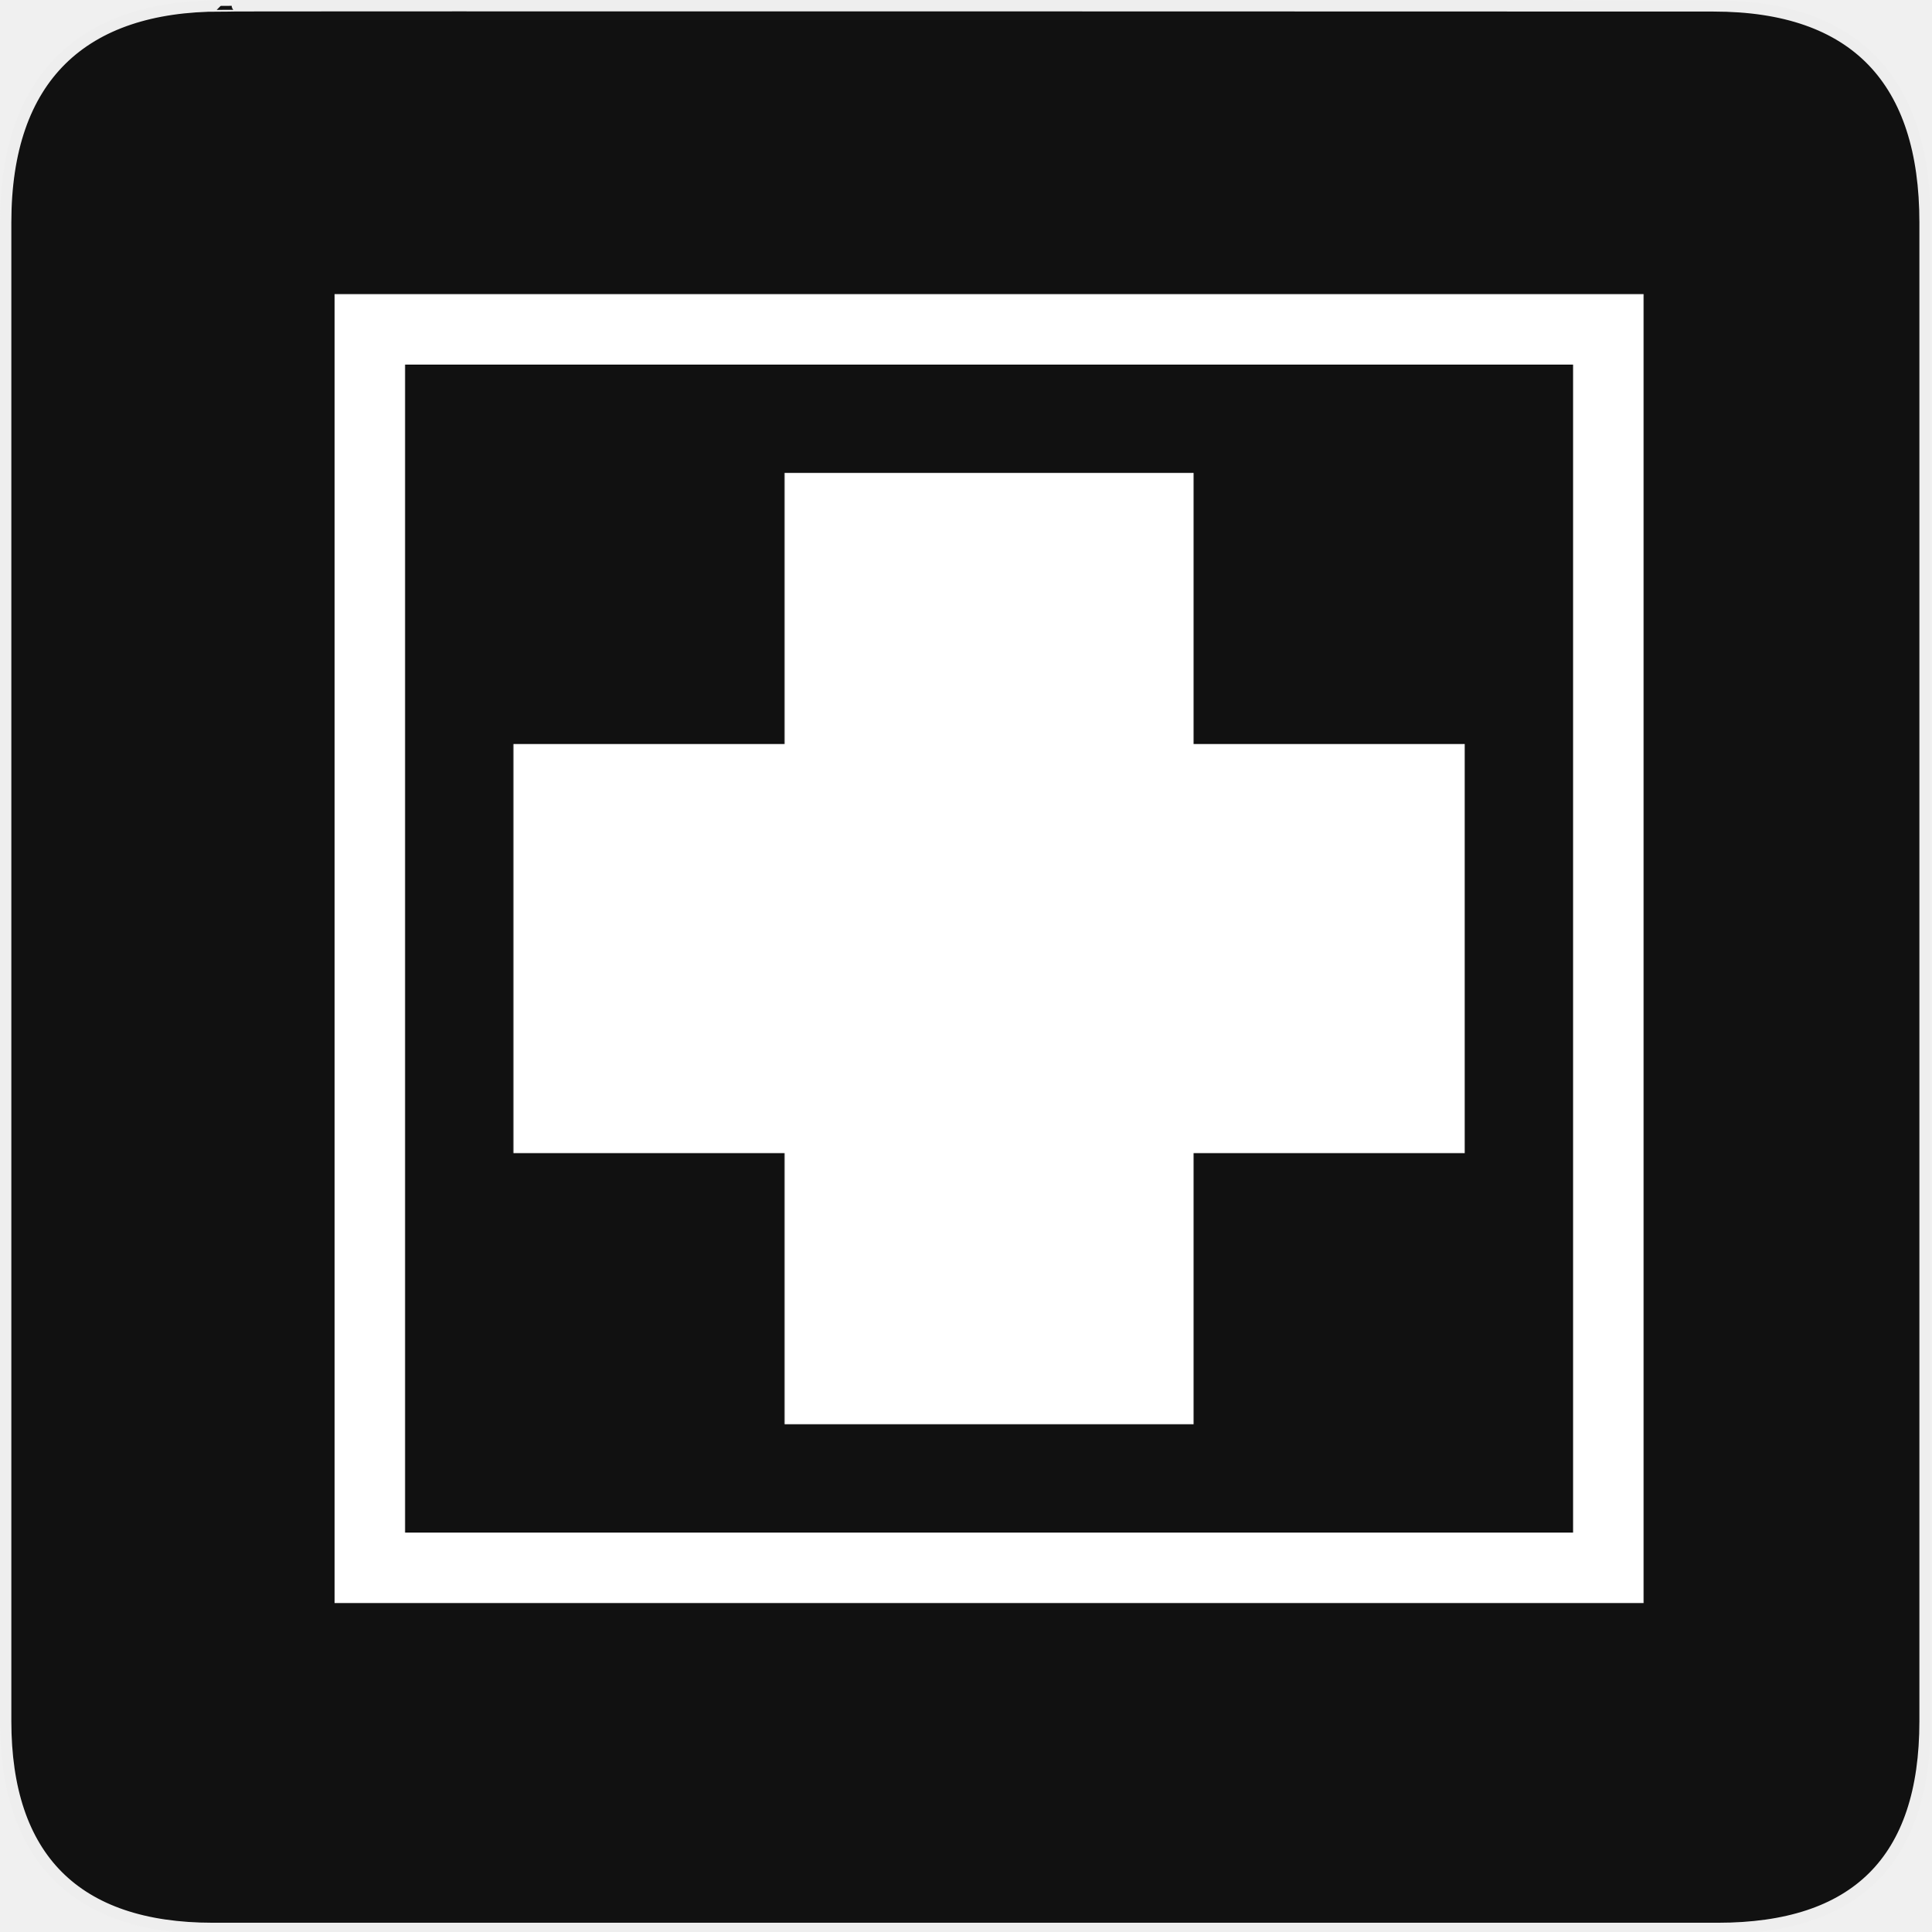
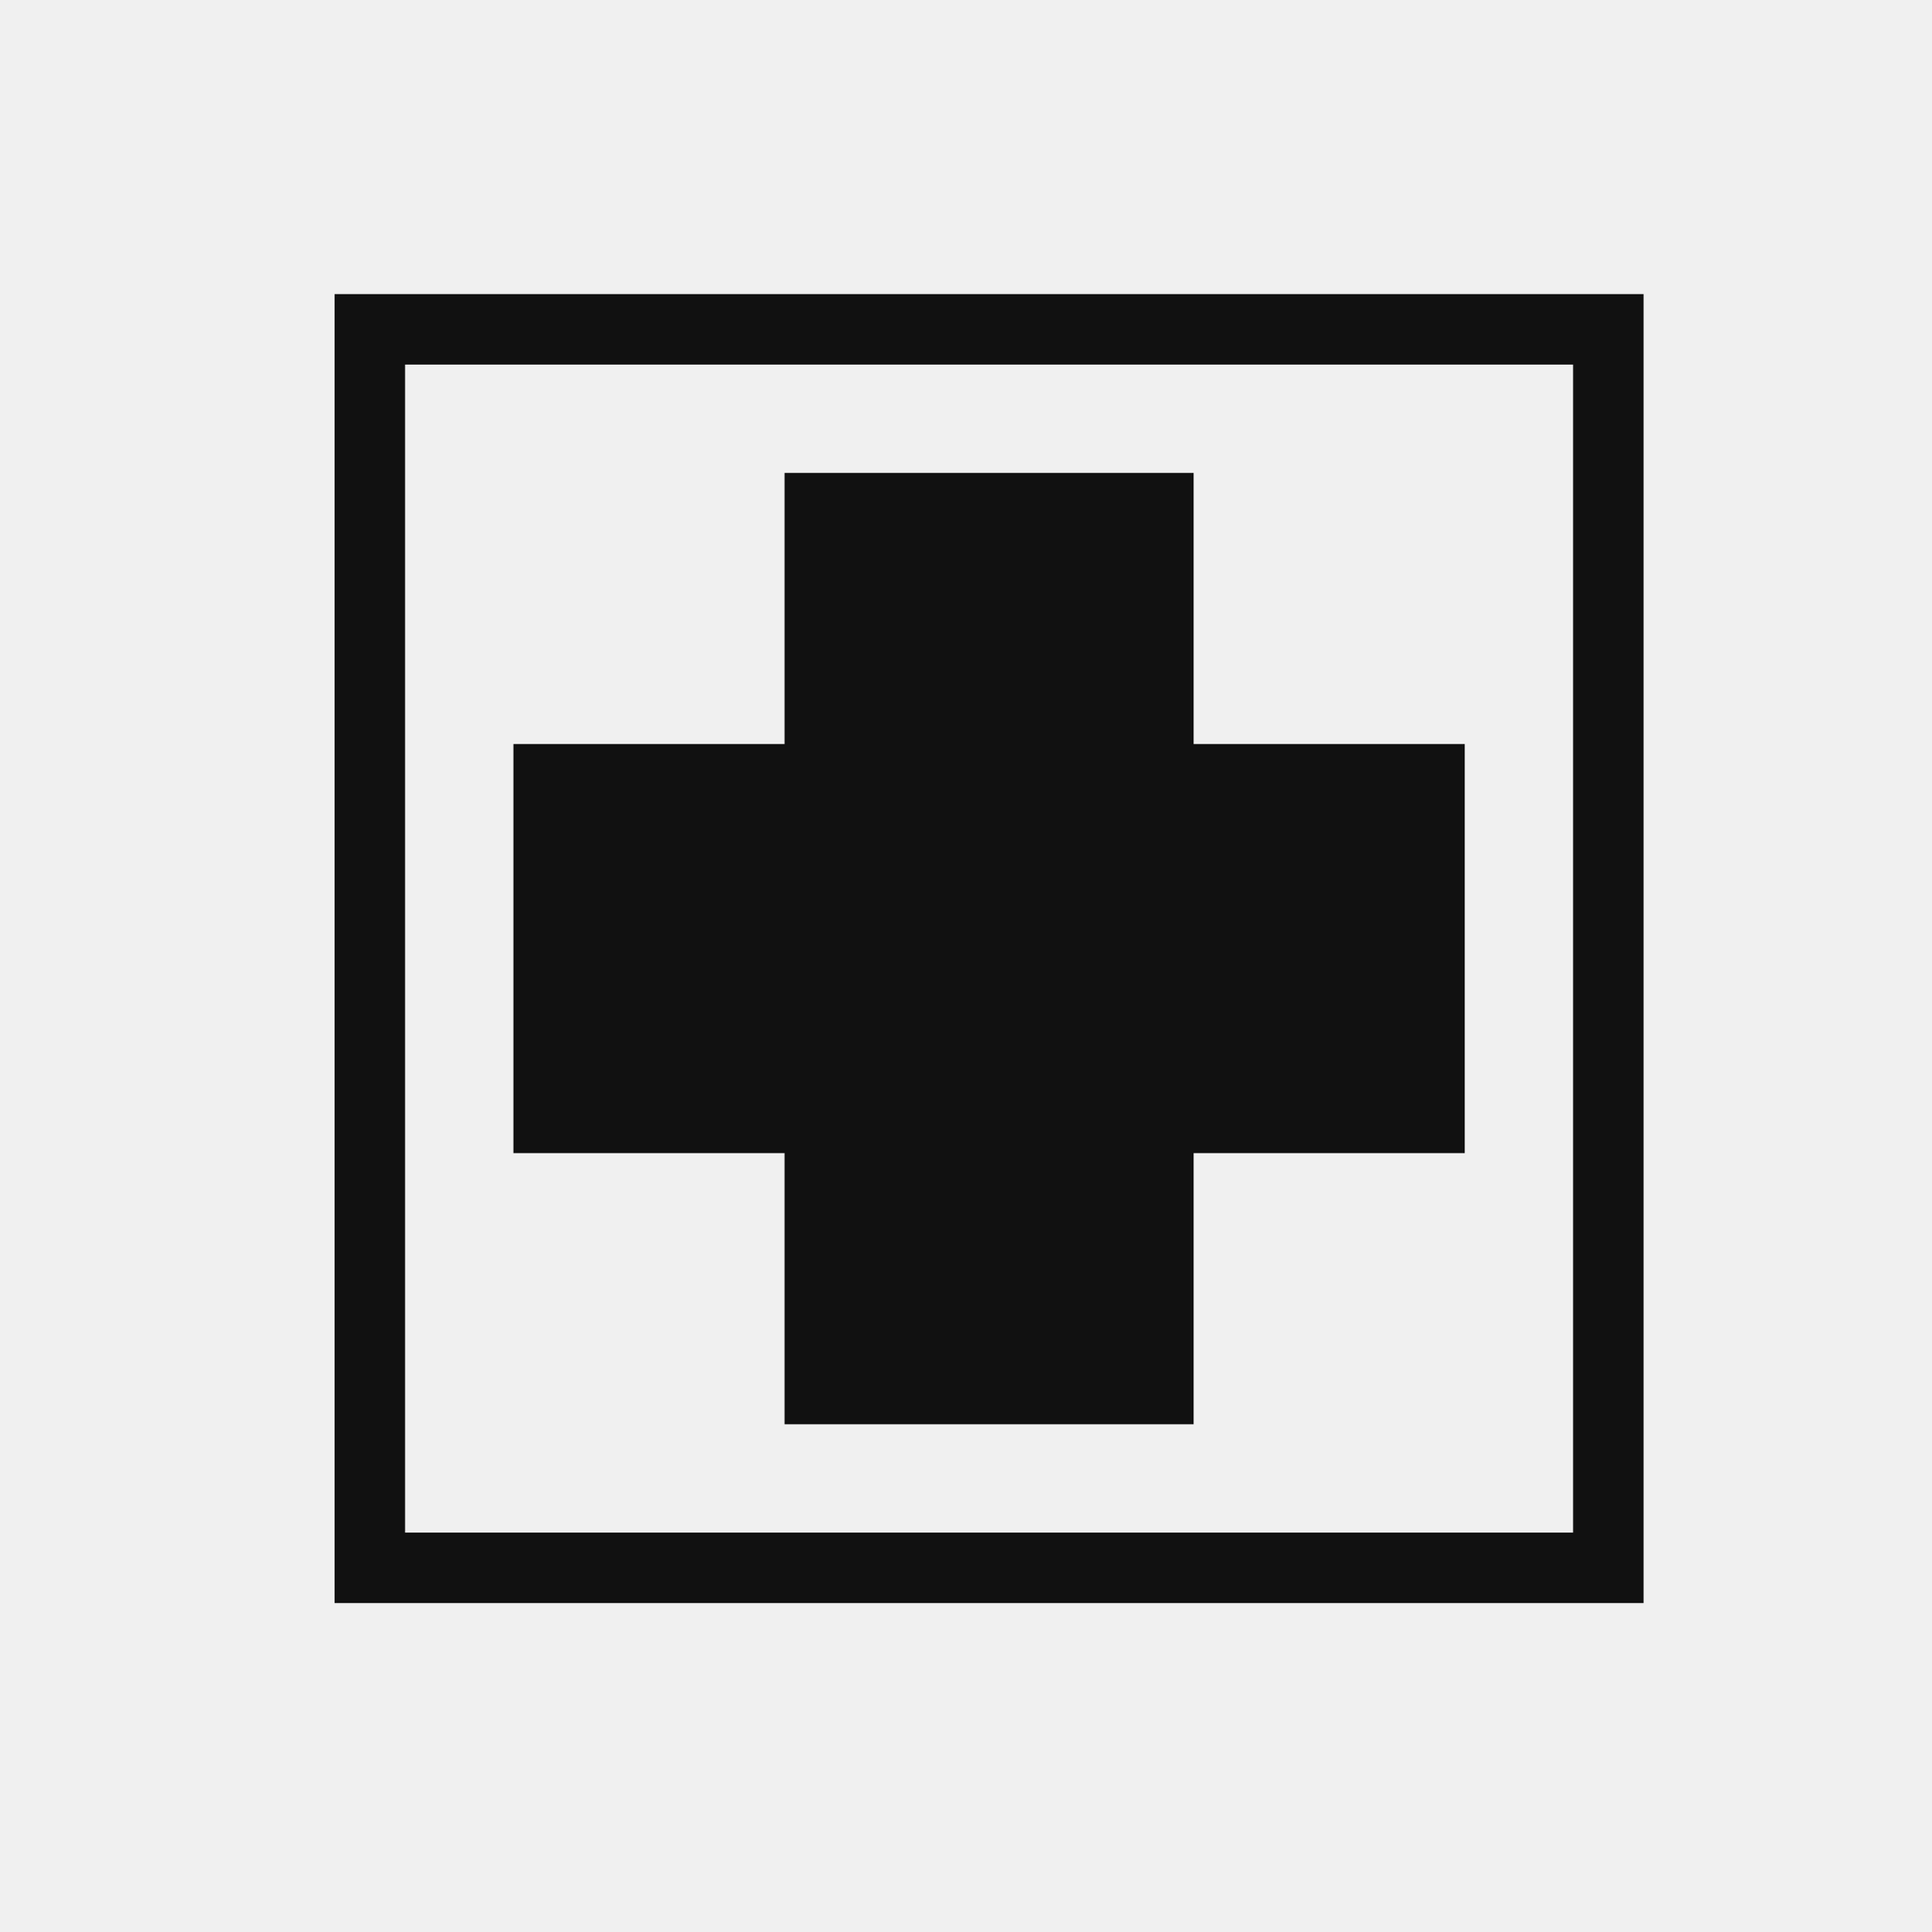
<svg xmlns="http://www.w3.org/2000/svg" version="1.0" width="580" height="580" id="svg2">
  <defs id="defs4">
    <symbol viewBox="244.5 110 489 219.9" id="symbol-university">
      <path id="path4460" d="M79,43l57,119c0,0,21-96,104-96s124,106,124,106l43-133l82-17L0,17L79,43z" />
      <path id="path4462" d="M94,176l-21,39" stroke-width="20" stroke="#000000" fill="none" />
      <path id="path4464" d="M300,19c0,10.5-22.6,19-50.5,19S199,29.5,199,19s22.6-19,50.5-19S300,8.5,300,19z" />
      <path id="path4466" d="M112,216l-16-38L64,88c0,0-9-8-4-35s16-24,16-24" stroke-width="20" stroke="#000000" ill="none" />
    </symbol>
    <marker style="overflow:visible;" id="Arrow2Lend" refX="0.0" refY="0.0" orient="auto">
      <path transform="scale(1.1) rotate(180) translate(1,0)" d="M 8.719,4.034 L -2.207,0.016 L 8.719,-4.002 C 6.973,-1.63 6.983,1.616 8.719,4.034 z " style="font-size:12.0;fill-rule:evenodd;stroke-width:0.625;stroke-linejoin:round;" id="path4137" />
    </marker>
    <marker style="overflow:visible;" id="Arrow1Mend" refX="0.0" refY="0.0" orient="auto">
      <path transform="scale(0.4) rotate(180) translate(10,0)" style="fill-rule:evenodd;stroke:#000000;stroke-width:1.0pt;marker-start:none;" d="M 0.0,0.0 L 5.0,-5.0 L -12.5,0.0 L 5.0,5.0 L 0.0,0.0 z " id="path4125" />
    </marker>
    <marker style="overflow:visible" id="TriangleOutL" refX="0.0" refY="0.0" orient="auto">
      <path transform="scale(0.8)" style="fill-rule:evenodd;stroke:#000000;stroke-width:1.0pt;marker-start:none" d="M 5.77,0.0 L -2.88,5.0 L -2.88,-5.0 L 5.77,0.0 z " id="path4214" />
    </marker>
    <marker style="overflow:visible;" id="Arrow1Lend" refX="0.0" refY="0.0" orient="auto">
      <path transform="scale(0.8) rotate(180) translate(12.5,0)" style="fill-rule:evenodd;stroke:#000000;stroke-width:1.0pt;marker-start:none;" d="M 0.0,0.0 L 5.0,-5.0 L -12.5,0.0 L 5.0,5.0 L 0.0,0.0 z " id="path4119" />
    </marker>
    <marker style="overflow:visible" id="Tail" refX="0.0" refY="0.0" orient="auto">
      <g transform="scale(-1.2)" id="g4152">
        <path style="fill:none;fill-rule:evenodd;stroke:#000000;stroke-width:0.8;marker-start:none;marker-end:none;stroke-linecap:round" d="M -3.805,-3.959 L 0.544,0" id="path4154" />
        <path style="fill:none;fill-rule:evenodd;stroke:#000000;stroke-width:0.8;marker-start:none;marker-end:none;stroke-linecap:round" d="M -1.287,-3.959 L 3.062,0" id="path4156" />
        <path style="fill:none;fill-rule:evenodd;stroke:#000000;stroke-width:0.8;marker-start:none;marker-end:none;stroke-linecap:round" d="M 1.305,-3.959 L 5.654,0" id="path4158" />
        <path style="fill:none;fill-rule:evenodd;stroke:#000000;stroke-width:0.8;marker-start:none;marker-end:none;stroke-linecap:round" d="M -3.805,4.178 L 0.544,0.22" id="path4160" />
        <path style="fill:none;fill-rule:evenodd;stroke:#000000;stroke-width:0.8;marker-start:none;marker-end:none;stroke-linecap:round" d="M -1.287,4.178 L 3.062,0.22" id="path4162" />
        <path style="fill:none;fill-rule:evenodd;stroke:#000000;stroke-width:0.8;marker-start:none;marker-end:none;stroke-linecap:round" d="M 1.305,4.178 L 5.654,0.22" id="path4164" />
      </g>
    </marker>
    <marker style="overflow:visible" id="Arrow1Sstart" refX="0.0" refY="0.0" orient="auto">
      <path transform="scale(0.2) translate(6,0)" style="fill-rule:evenodd;stroke:#000000;stroke-width:1.0pt;marker-start:none" d="M 0.0,0.0 L 5.0,-5.0 L -12.5,0.0 L 5.0,5.0 L 0.0,0.0 z " id="path4128" />
    </marker>
    <marker style="overflow:visible;" id="Arrow1Send" refX="0.0" refY="0.0" orient="auto">
      <path transform="scale(0.2) rotate(180) translate(6,0)" style="fill-rule:evenodd;stroke:#000000;stroke-width:1.0pt;marker-start:none;" d="M 0.0,0.0 L 5.0,-5.0 L -12.5,0.0 L 5.0,5.0 L 0.0,0.0 z " id="path4131" />
    </marker>
    <marker style="overflow:visible" id="SemiCircleOut" refX="0.0" refY="0.0" orient="auto">
      <path transform="scale(0.6) translate(7.125493,0.763446)" style="fill-rule:evenodd;stroke:#000000;stroke-width:1.0pt;marker-start:none;marker-end:none" d="M -2.5,-0.809 C -2.5,1.951 -4.74,4.191 -7.5,4.191 L -7.5,-5.809 C -4.74,-5.809 -2.5,-3.569 -2.5,-0.809 z " id="path4235" />
    </marker>
    <marker style="overflow:visible;" id="Arrow2Send" refX="0.0" refY="0.0" orient="auto">
      <path transform="scale(0.3) rotate(180) translate(-2.3,0)" d="M 8.719,4.034 L -2.207,0.016 L 8.719,-4.002 C 6.973,-1.63 6.983,1.616 8.719,4.034 z " style="font-size:12.0;fill-rule:evenodd;stroke-width:0.625;stroke-linejoin:round;" id="path4149" />
    </marker>
    <marker style="overflow:visible" id="TriangleOutS" refX="0.0" refY="0.0" orient="auto">
      <path transform="scale(0.2)" style="fill-rule:evenodd;stroke:#000000;stroke-width:1.0pt;marker-start:none" d="M 5.77,0.0 L -2.88,5.0 L -2.88,-5.0 L 5.77,0.0 z " id="path4220" />
    </marker>
    <marker style="overflow:visible" id="CurveIn" refX="0.0" refY="0.0" orient="auto">
      <path transform="scale(0.6)" style="fill-rule:evenodd;stroke:#000000;stroke-width:1.0pt;marker-start:none;marker-end:none;fill:none" d="M 4.625,-5.046 C 1.865,-5.046 -0.375,-2.806 -0.375,-0.046 C -0.375,2.714 1.865,4.954 4.625,4.954" id="path4238" />
    </marker>
    <marker orient="auto" refY="0" refX="0" id="InfiniteLineStart" style="overflow:visible">
      <g transform="translate(-13,0)" id="g4298">
        <circle cx="3" cy="0" r="0.8" id="circle4300" d="M 3.8,0 C 3.8,0.442 3.442,0.8 3,0.8 2.558,0.8 2.2,0.442 2.2,0 c 0,-0.442 0.358,-0.8 0.8,-0.8 0.442,0 0.8,0.358 0.8,0.8 z" />
        <circle cx="6.5" cy="0" r="0.8" id="circle4302" d="M 7.3,0 C 7.3,0.442 6.942,0.8 6.5,0.8 6.058,0.8 5.7,0.442 5.7,0 c 0,-0.442 0.358,-0.8 0.8,-0.8 0.442,0 0.8,0.358 0.8,0.8 z" />
        <circle cx="10" cy="0" r="0.8" id="circle4304" d="M 10.8,0 C 10.8,0.442 10.442,0.8 10,0.8 9.558,0.8 9.2,0.442 9.2,0 c 0,-0.442 0.358,-0.8 0.8,-0.8 0.442,0 0.8,0.358 0.8,0.8 z" />
      </g>
    </marker>
    <marker style="overflow:visible" id="StopS" refX="0.0" refY="0.0" orient="auto">
      <path transform="scale(0.2)" style="fill:none;fill-opacity:0.75;fill-rule:evenodd;stroke:#000000;stroke-width:1.0pt" d="M 0.0,5.65 L 0.0,-5.65" id="path4229" />
    </marker>
    <marker style="overflow:visible" id="Arrow2Sstart" refX="0.0" refY="0.0" orient="auto">
      <path transform="scale(0.3) translate(-2.3,0)" d="M 8.719,4.034 L -2.207,0.016 L 8.719,-4.002 C 6.973,-1.63 6.983,1.616 8.719,4.034 z " style="font-size:12.0;fill-rule:evenodd;stroke-width:0.625;stroke-linejoin:round" id="path4146" />
    </marker>
    <marker style="overflow:visible" id="DiamondS" refX="0.0" refY="0.0" orient="auto">
      <path transform="scale(0.2)" style="fill-rule:evenodd;stroke:#000000;stroke-width:1.0pt;marker-start:none" d="M 0,-7.071 L -7.071,0 L 0,7.071 L 7.071,0 L 0,-7.071 z " id="path4202" />
    </marker>
    <marker orient="auto" refY="0" refX="0" id="RazorWire">
       style="overflow:visible"&gt;
      <path d="M 0.023,-0.74 L 0.023,0.697 L -7.759,3.01 L 10.679,3.01 L 3.491,0.697 L 3.491,-0.74 L 10.741,-2.896 L -7.727,-2.896 L 0.023,-0.74 z " style="fill:#808080;fill-opacity:1;fill-rule:evenodd;stroke:#000000;stroke-width:0.1pt" transform="scale(0.8,0.8)" id="path4286" />
    </marker>
  </defs>
  <g id="g1327">
-     <path d="M 66.275,1.768 C 24.94,1.768 1.704,23.139 1.704,66.804 L 1.704,516.927 C 1.704,557.771 22.599,579.156 63.896,579.156 L 515.92,579.156 C 557.227,579.156 578.149,558.841 578.149,516.927 L 578.149,66.804 C 578.149,24.203 557.227,1.768 514.628,1.768 C 514.624,1.768 66.133,1.625 66.275,1.768 z " style="fill:#111;stroke:#eee;stroke-width:3.408" id="path1329" />
+     <path d="M 66.275,1.768 C 24.94,1.768 1.704,23.139 1.704,66.804 L 1.704,516.927 C 1.704,557.771 22.599,579.156 63.896,579.156 L 515.92,579.156 C 557.227,579.156 578.149,558.841 578.149,516.927 L 578.149,66.804 C 578.149,24.203 557.227,1.768 514.628,1.768 C 514.624,1.768 66.133,1.625 66.275,1.768 z " style="fill:#111111;fill-opacity:0.0;stroke:#eeeeee;stroke-opacity:0.0;stroke-width:3.408" id="path1329" />
  </g>
  <g id="layer3" style="display:none;stroke:#757575;stroke-opacity:1" transform="matrix(48.14969,0,0,48.14969,-536.2733,-33.30675)">
    <rect style="fill:none;stroke:#757575;stroke-width:0.1;stroke-miterlimit:4;stroke-dasharray:none;stroke-opacity:1;display:inline" id="rect4134" width="10" height="10" x="1" y="1" />
    <rect style="fill:none;stroke:#757575;stroke-width:0.1;stroke-miterlimit:4;stroke-dasharray:none;stroke-opacity:1;display:inline" id="rect4136" width="8" height="8" x="2" y="2" />
  </g>
-   <rect style="fill:#ffffff;fill-opacity:1;stroke:none;stroke-width:10;stroke-miterlimit:4;stroke-dasharray:none;stroke-dashoffset:0;stroke-opacity:1" id="rect2160" width="285.714" height="122.857" x="154.192" y="223.457" />
-   <rect style="fill:none;stroke:#ffffff;stroke-width:21.168;stroke-miterlimit:4;stroke-opacity:1;stroke-dasharray:none;stroke-dashoffset:0" id="rect3184" width="371.96" height="371.96" x="111.069" y="98.906" />
-   <rect y="-358.478" x="142.029" height="122.857" width="285.714" id="rect3186" style="fill:#ffffff;fill-opacity:1;stroke:none;stroke-width:10;stroke-miterlimit:4;stroke-dasharray:none;stroke-dashoffset:0;stroke-opacity:1" transform="matrix(0,1,-1,0,0,0)" />
+   <rect style="fill:#111111;fill-opacity:1;stroke:none;stroke-width:10;stroke-miterlimit:4;stroke-dasharray:none;stroke-dashoffset:0;stroke-opacity:1" id="rect2160" width="285.714" height="122.857" x="154.192" y="223.457" />
+   <rect style="fill:none;stroke:#111111;stroke-width:21.168;stroke-miterlimit:4;stroke-opacity:1;stroke-dasharray:none;stroke-dashoffset:0" id="rect3184" width="371.96" height="371.96" x="111.069" y="98.906" />
+   <rect y="-358.478" x="142.029" height="122.857" width="285.714" id="rect3186" style="fill:#111111;fill-opacity:1;stroke:none;stroke-width:10;stroke-miterlimit:4;stroke-dasharray:none;stroke-dashoffset:0;stroke-opacity:1" transform="matrix(0,1,-1,0,0,0)" />
</svg>
